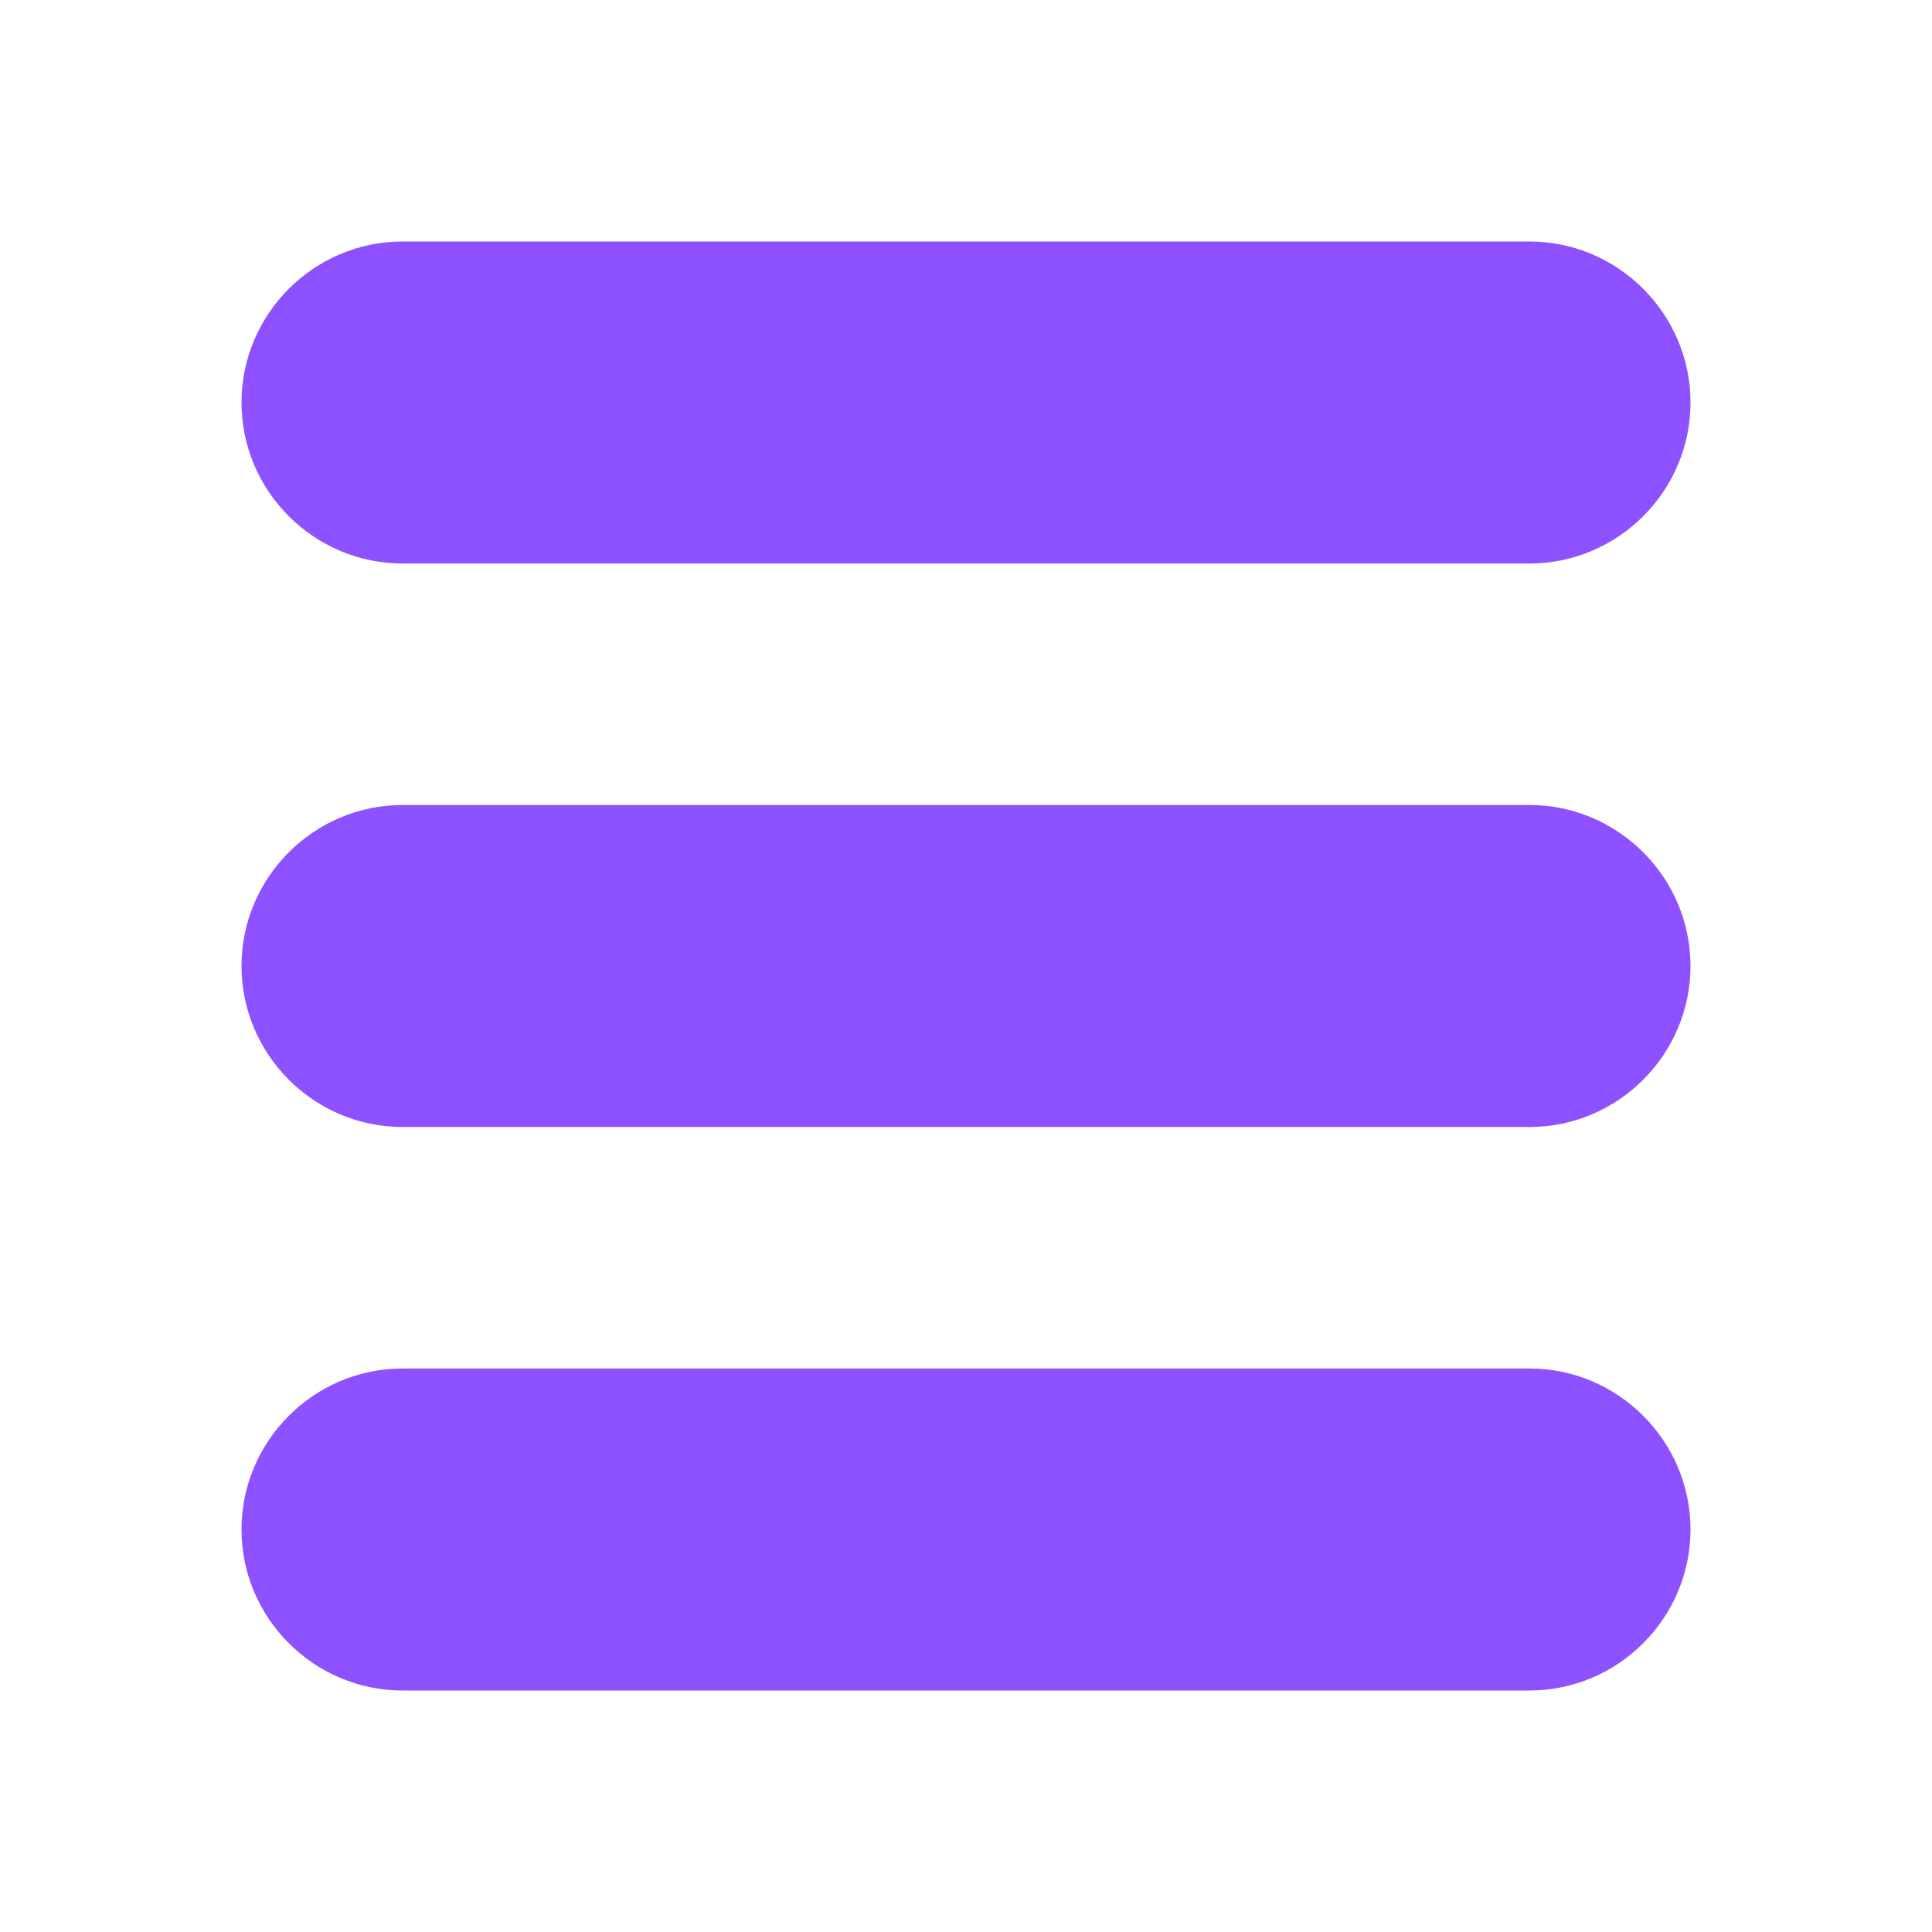
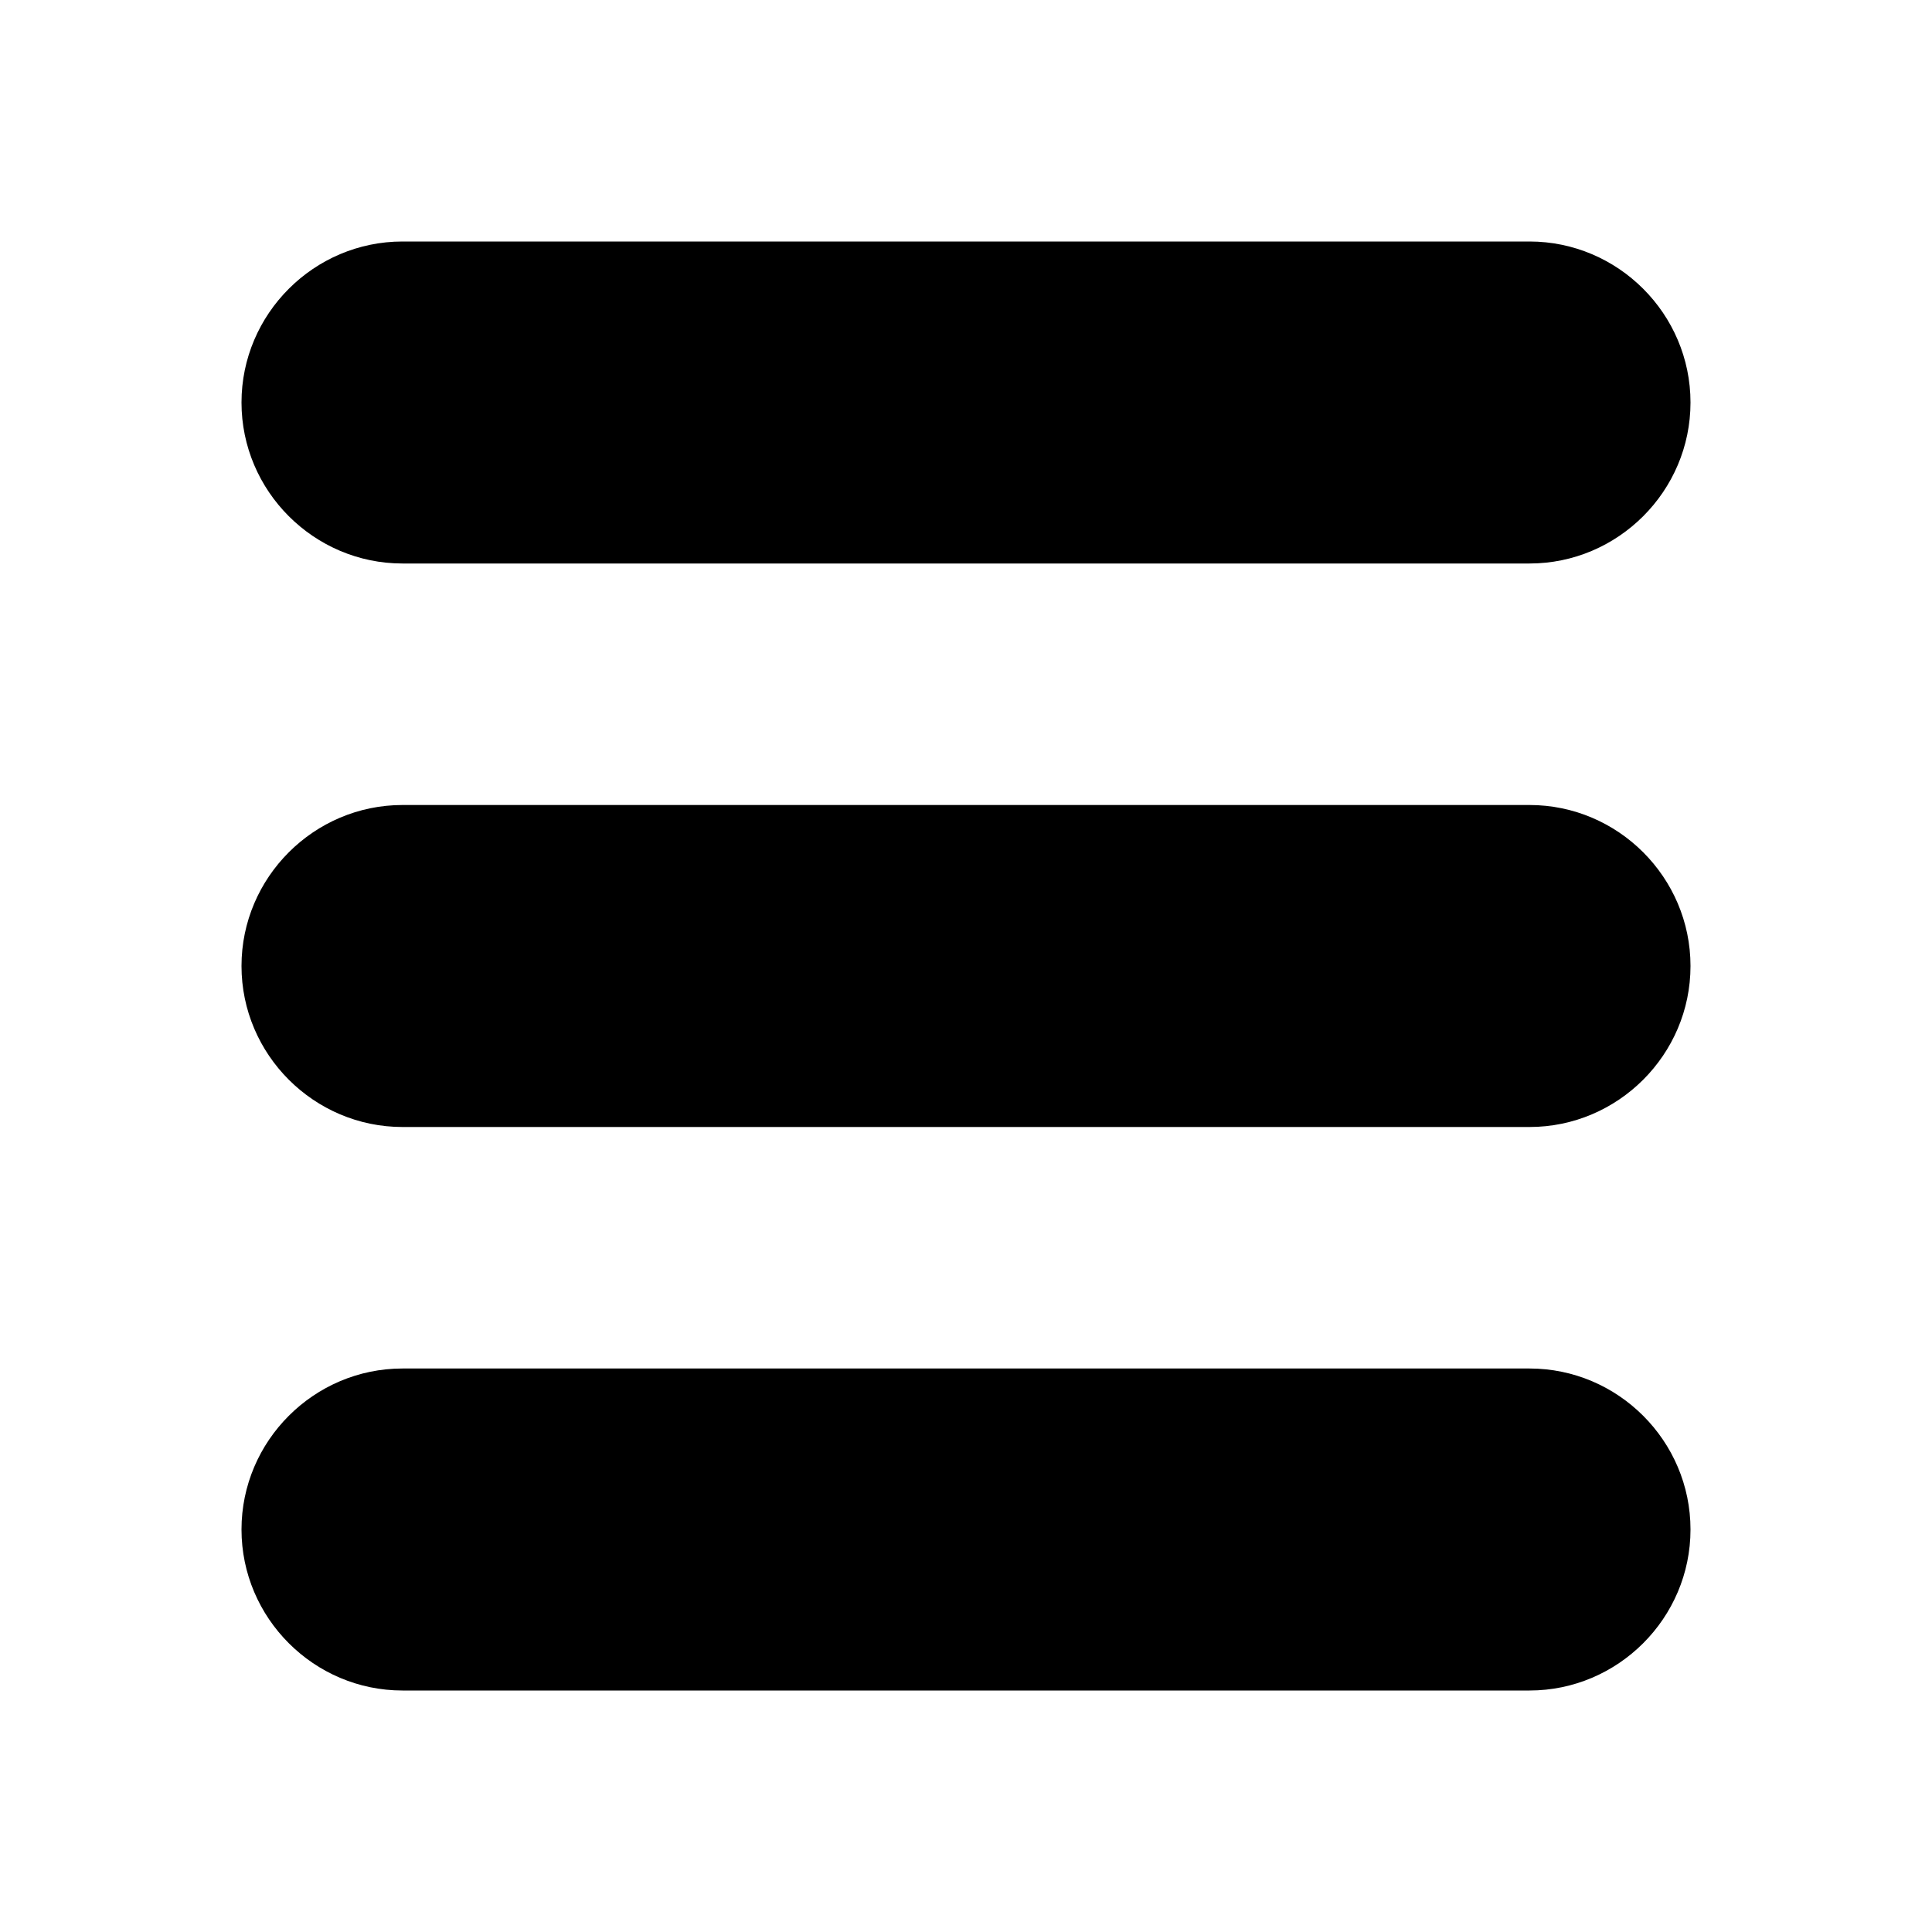
<svg xmlns="http://www.w3.org/2000/svg" viewBox="0,0,256,256" width="32px" height="32px" fill-rule="nonzero">
-   <g fill="#8e51ff" fill-rule="nonzero" stroke="none" stroke-width="1" stroke-linecap="butt" stroke-linejoin="miter" stroke-miterlimit="10" stroke-dasharray="" stroke-dashoffset="0" font-family="none" font-weight="none" font-size="none" text-anchor="none" style="mix-blend-mode: normal">
+   <g fill="oklch(70.7% 0.022 261.325)" fill-rule="nonzero" stroke="none" stroke-width="1" stroke-linecap="butt" stroke-linejoin="miter" stroke-miterlimit="10" stroke-dasharray="" stroke-dashoffset="0" font-family="none" font-weight="none" font-size="none" text-anchor="none" style="mix-blend-mode: normal">
    <g transform="scale(10.66667,10.66667)">
      <path d="M5,7h2h12c1.1,0 2,-0.9 2,-2c0,-1.1 -0.9,-2 -2,-2h-12h-2c-1.1,0 -2,0.9 -2,2c0,1.1 0.9,2 2,2z" />
      <path d="M19,10h-3h-11c-1.1,0 -2,0.9 -2,2c0,1.1 0.9,2 2,2h11h3c1.1,0 2,-0.9 2,-2c0,-1.1 -0.9,-2 -2,-2z" />
      <path d="M19,17h-6h-8c-1.1,0 -2,0.9 -2,2c0,1.1 0.9,2 2,2h8h6c1.1,0 2,-0.9 2,-2c0,-1.1 -0.9,-2 -2,-2z" />
    </g>
  </g>
</svg>
